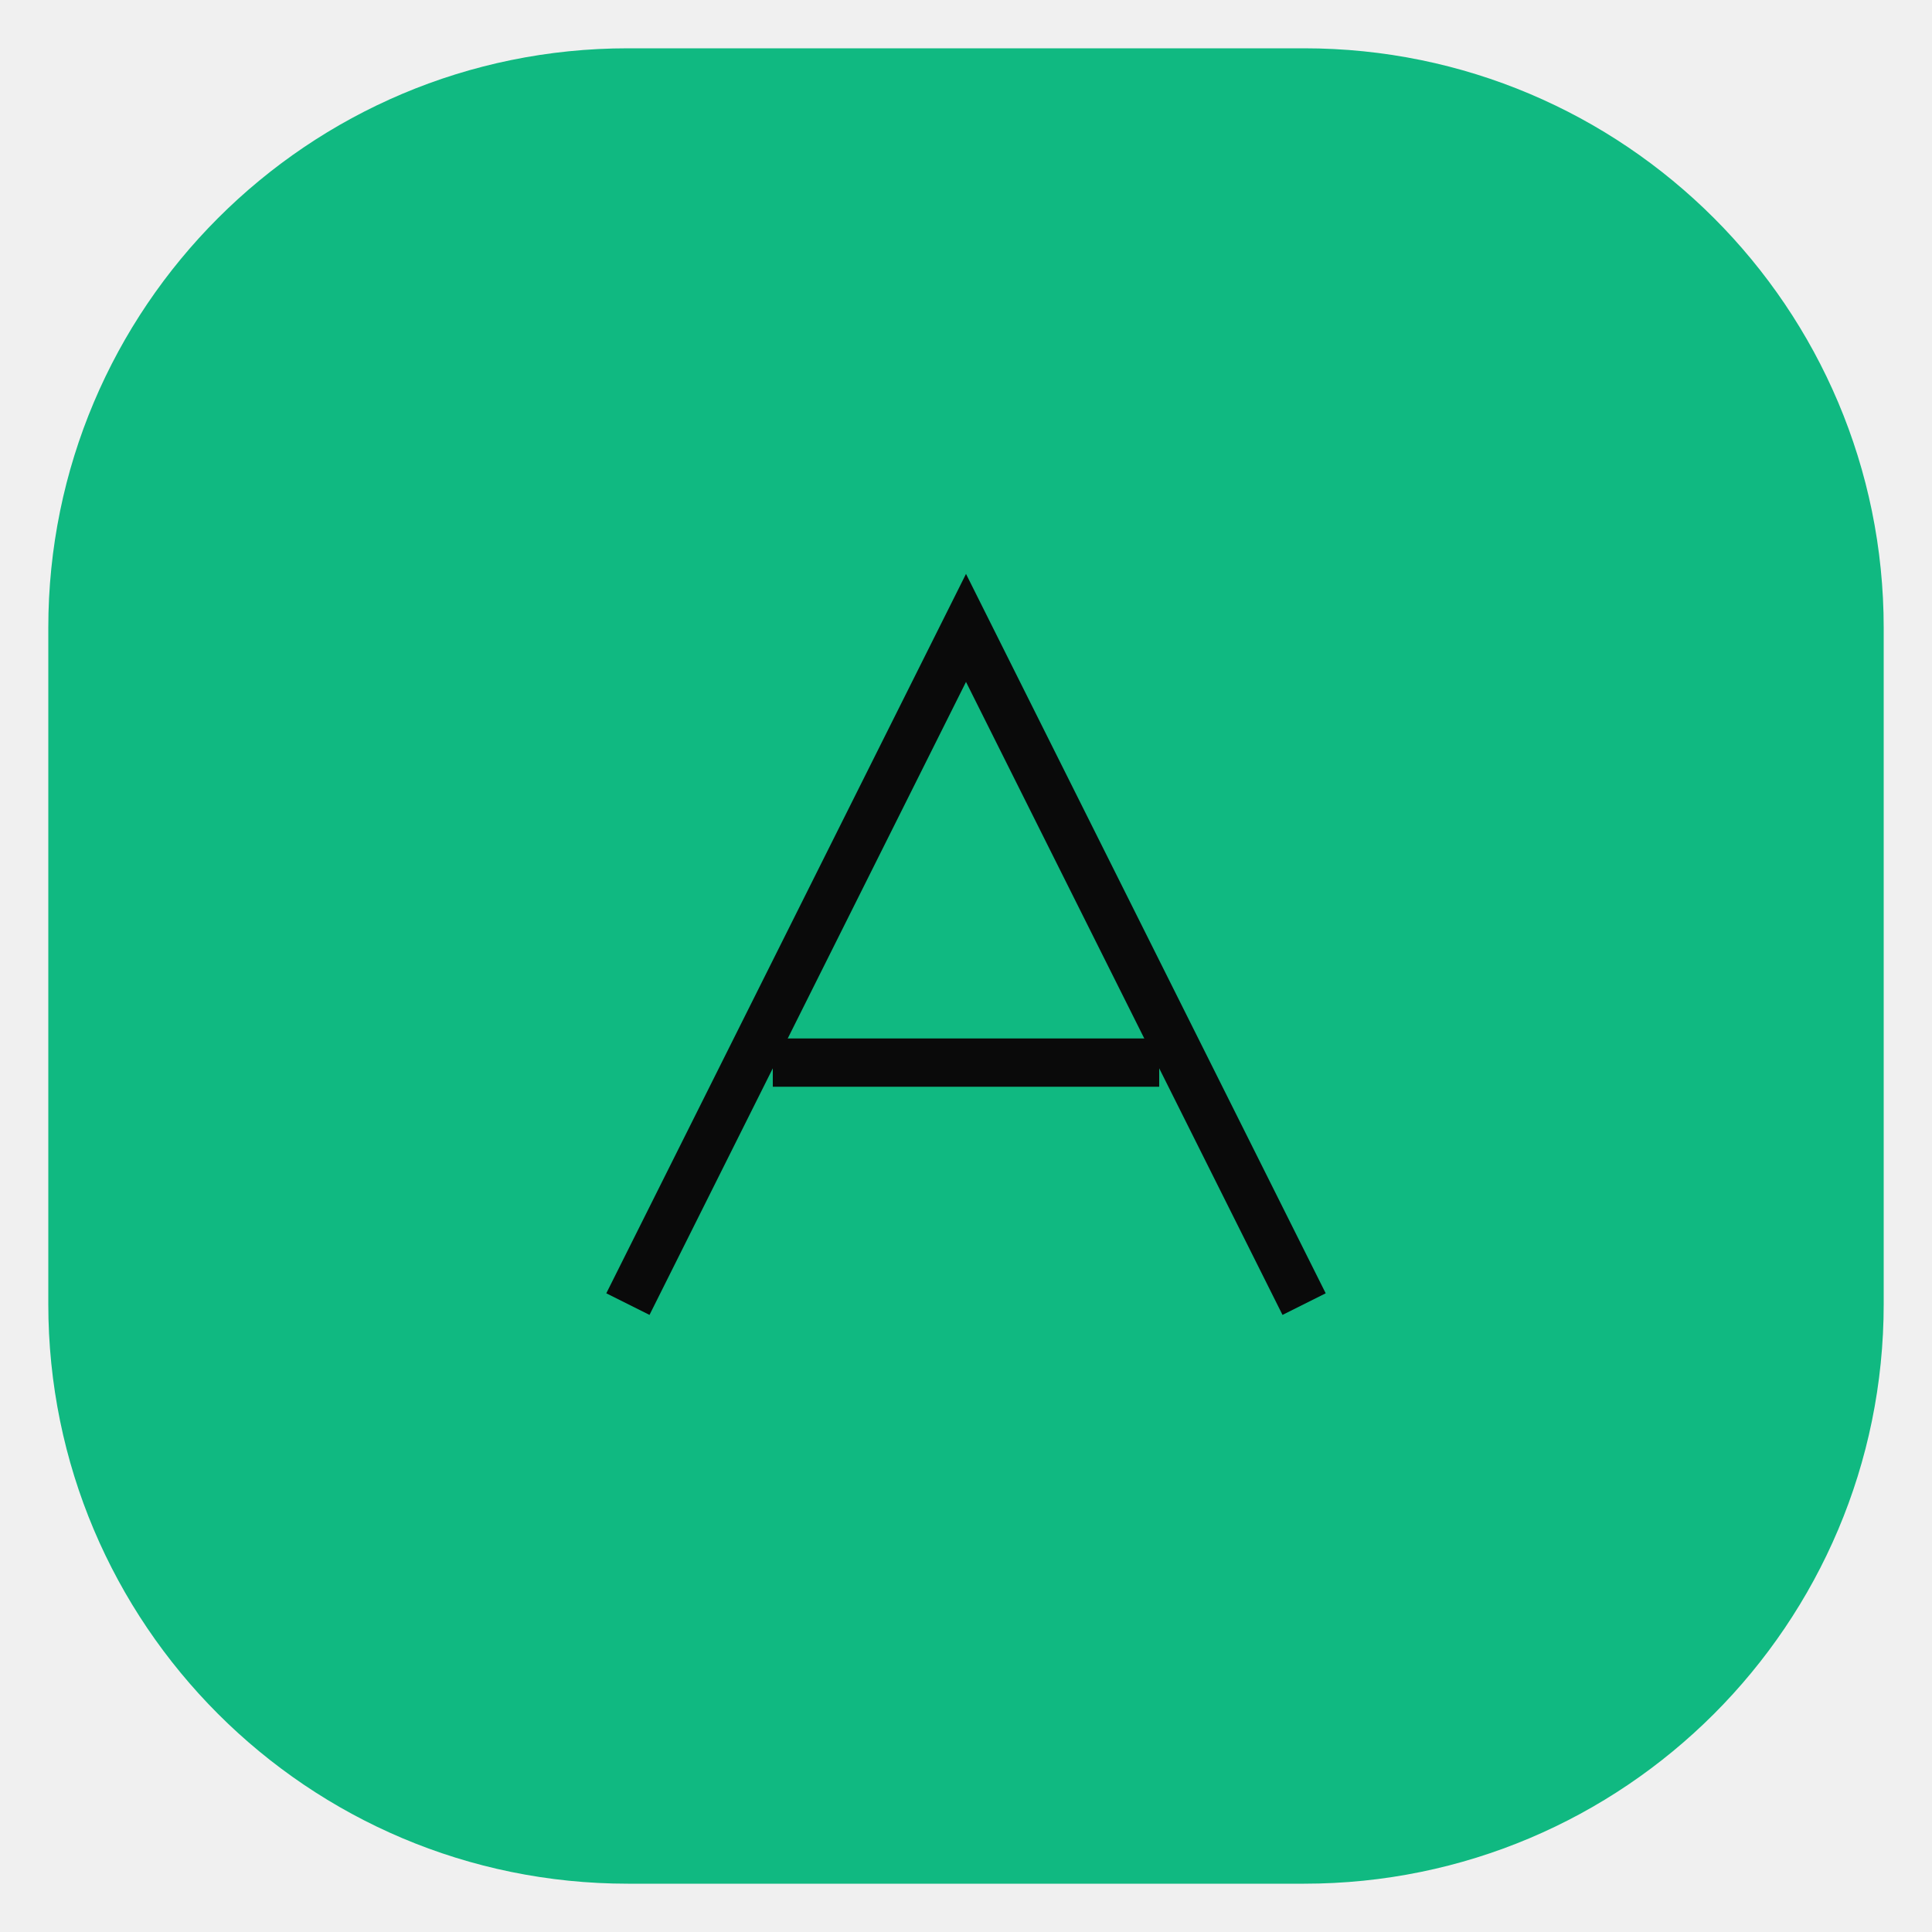
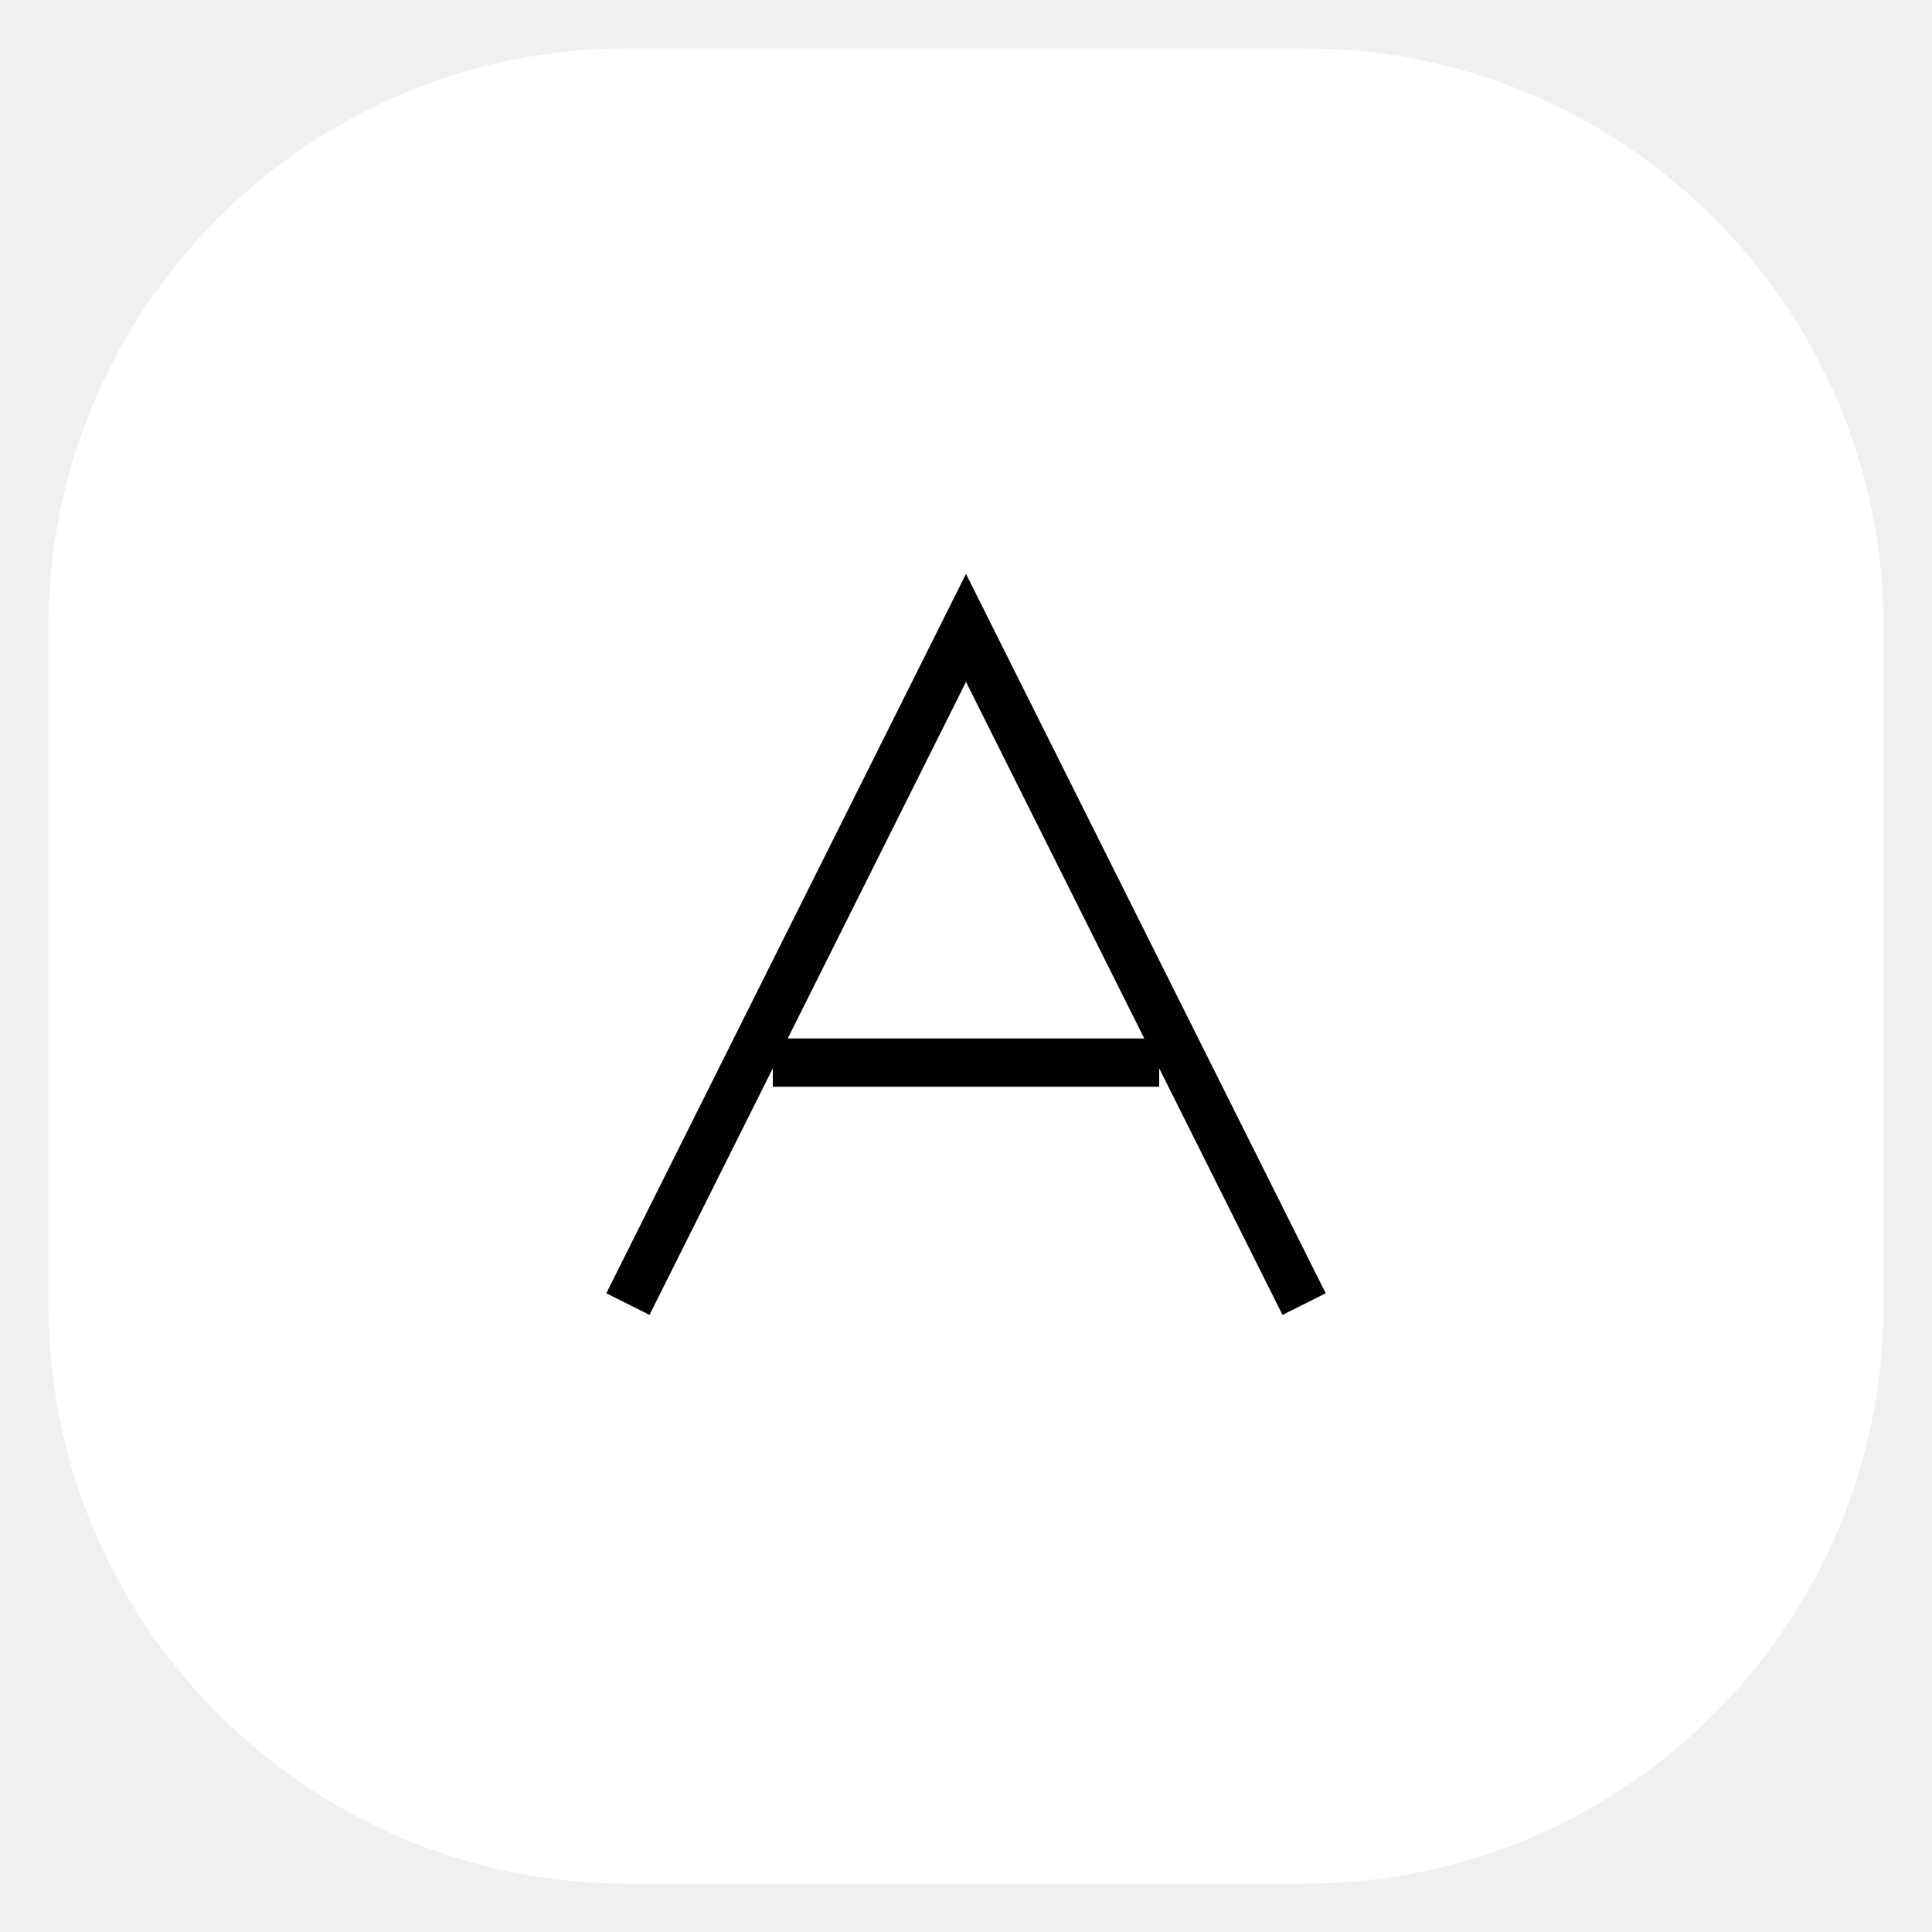
<svg xmlns="http://www.w3.org/2000/svg" width="40" height="40" viewBox="0 0 40 40" fill="none">
-   <rect x="1" y="1" width="38" height="38" rx="12" fill="#10b981" />
-   <path d="M13 27L20 13L27 27" stroke="#0a0a0a" strokeWidth="2.5" strokeLinecap="round" strokeLinejoin="round" />
-   <path d="M16 22H24" stroke="#0a0a0a" strokeWidth="2.5" strokeLinecap="round" />
+   <rect x="1" y="1" width="38" height="38" rx="12" fill="#ffffff" />
+   <path d="M13 27L20 13L27 27" stroke="#000000" strokeWidth="2.5" strokeLinecap="round" strokeLinejoin="round" />
+   <path d="M16 22H24" stroke="#000000" strokeWidth="2.5" strokeLinecap="round" />
</svg>
